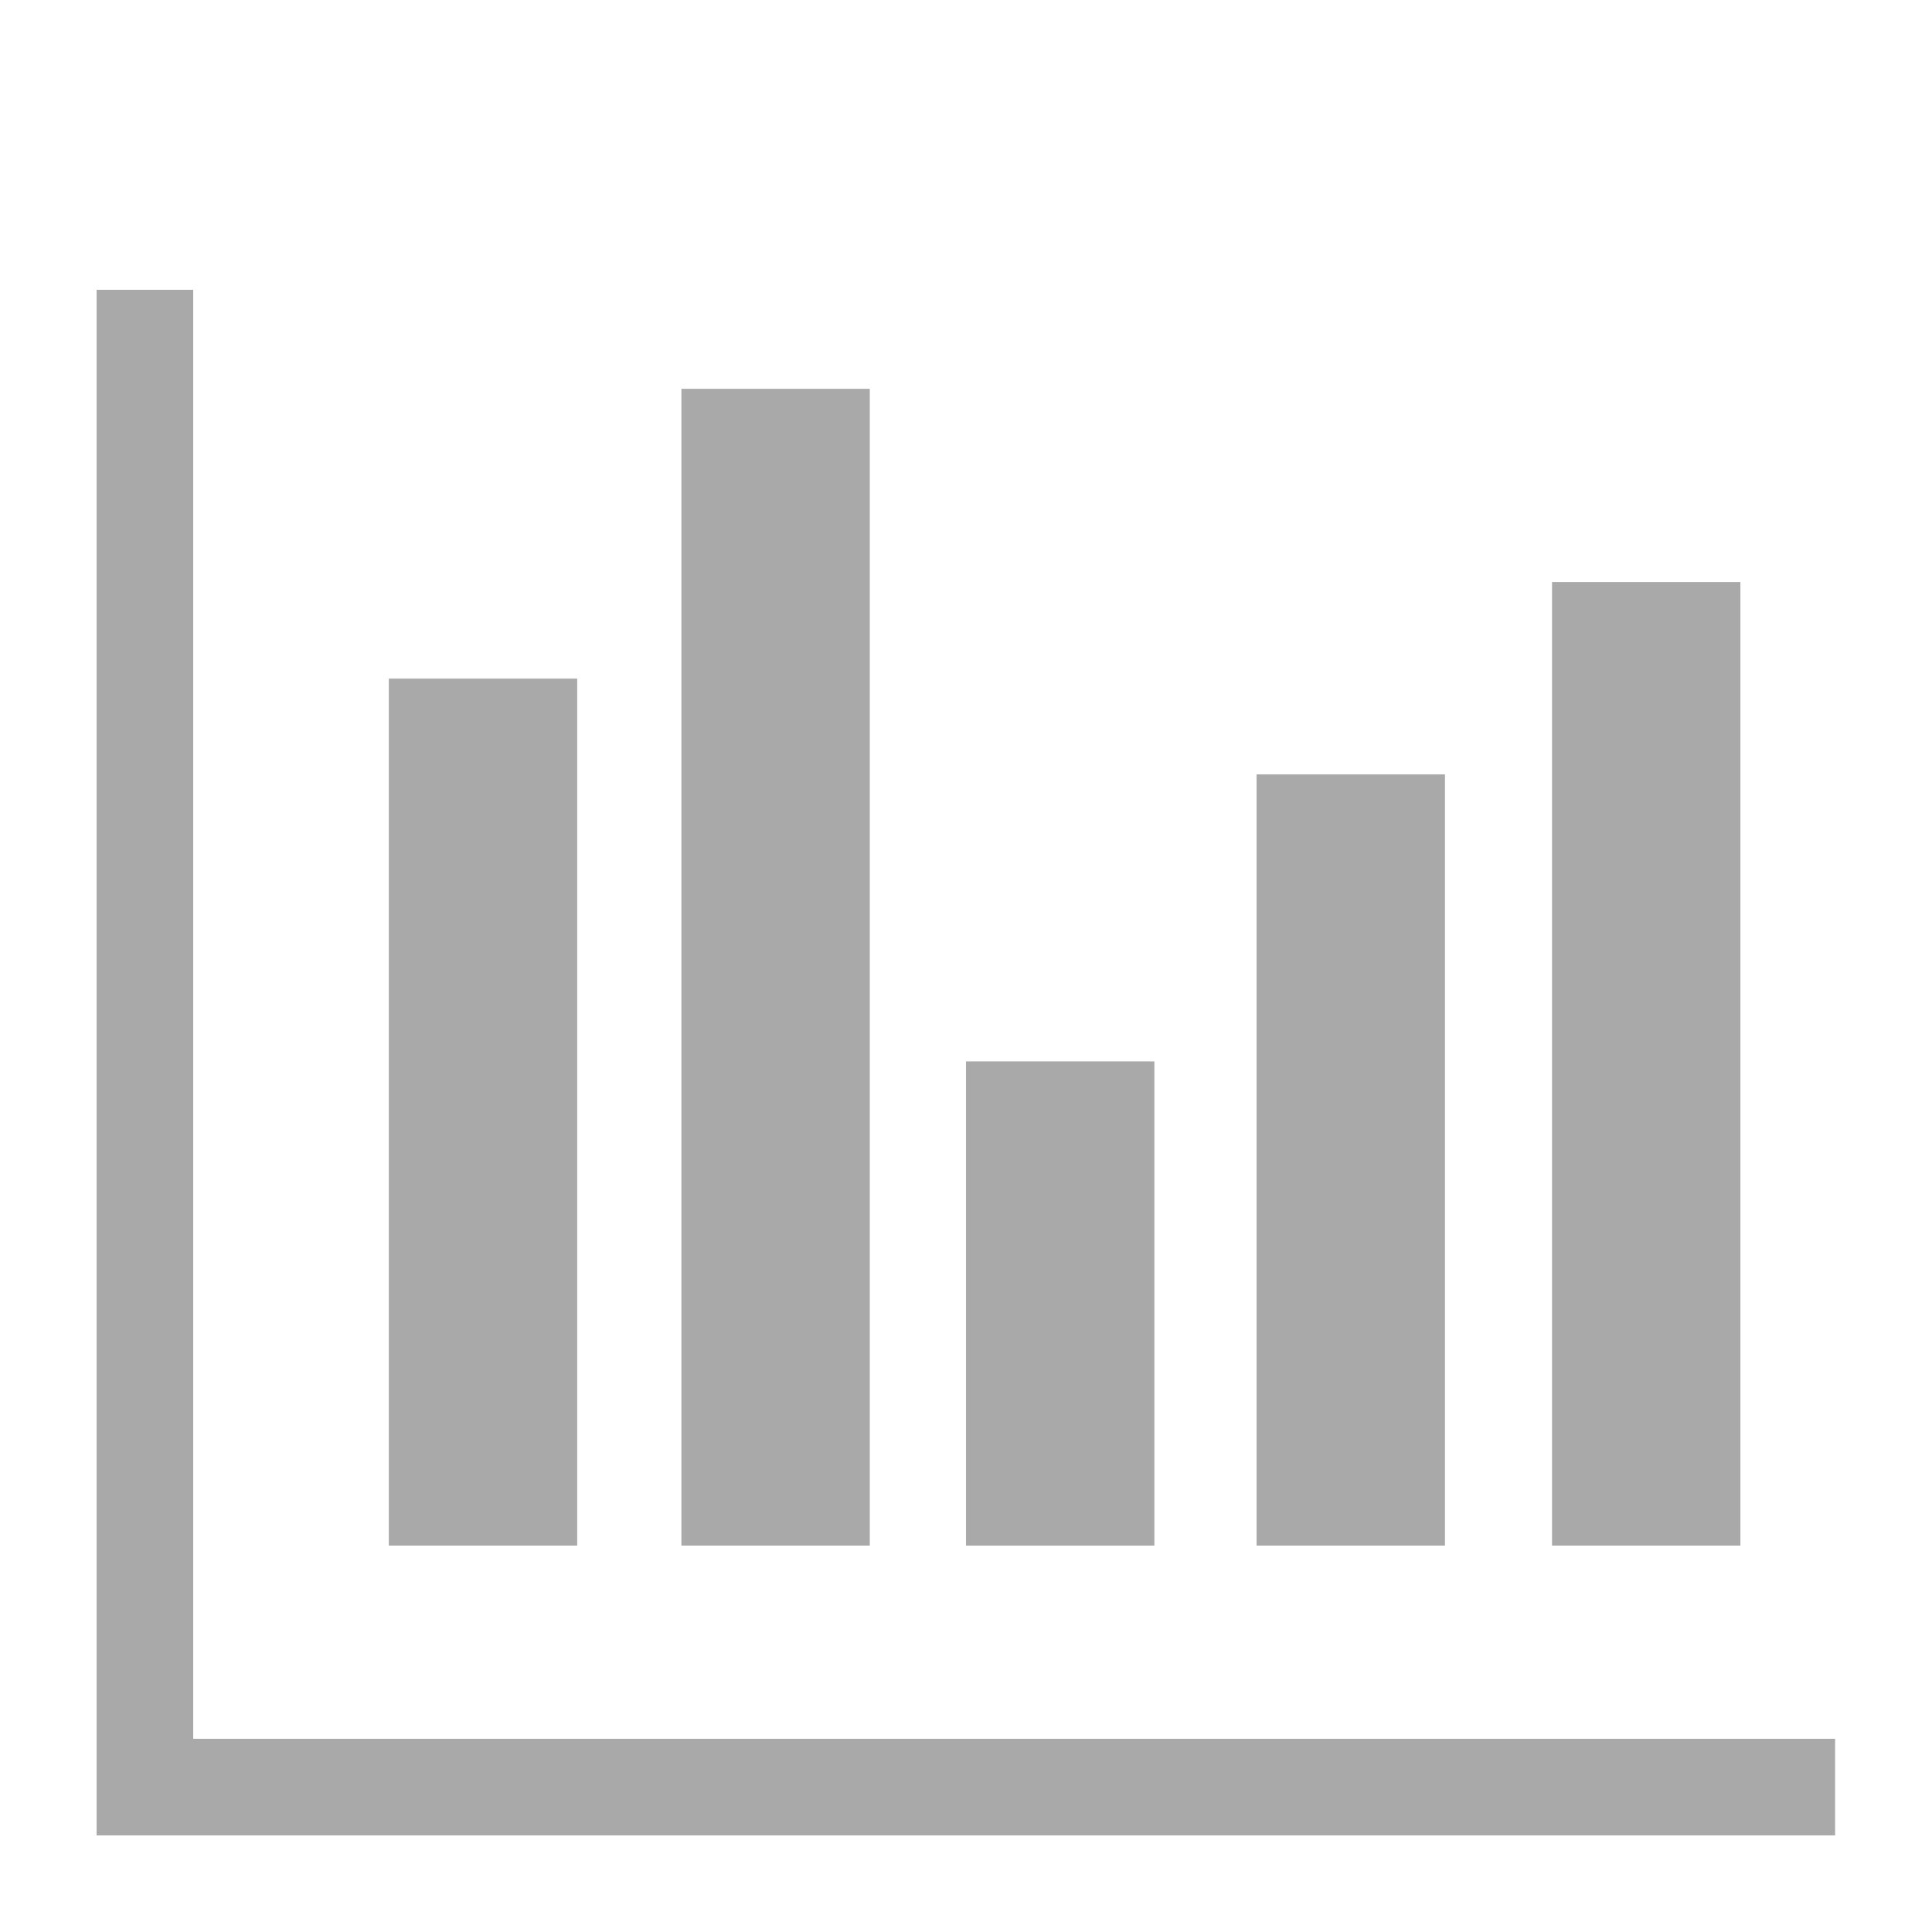
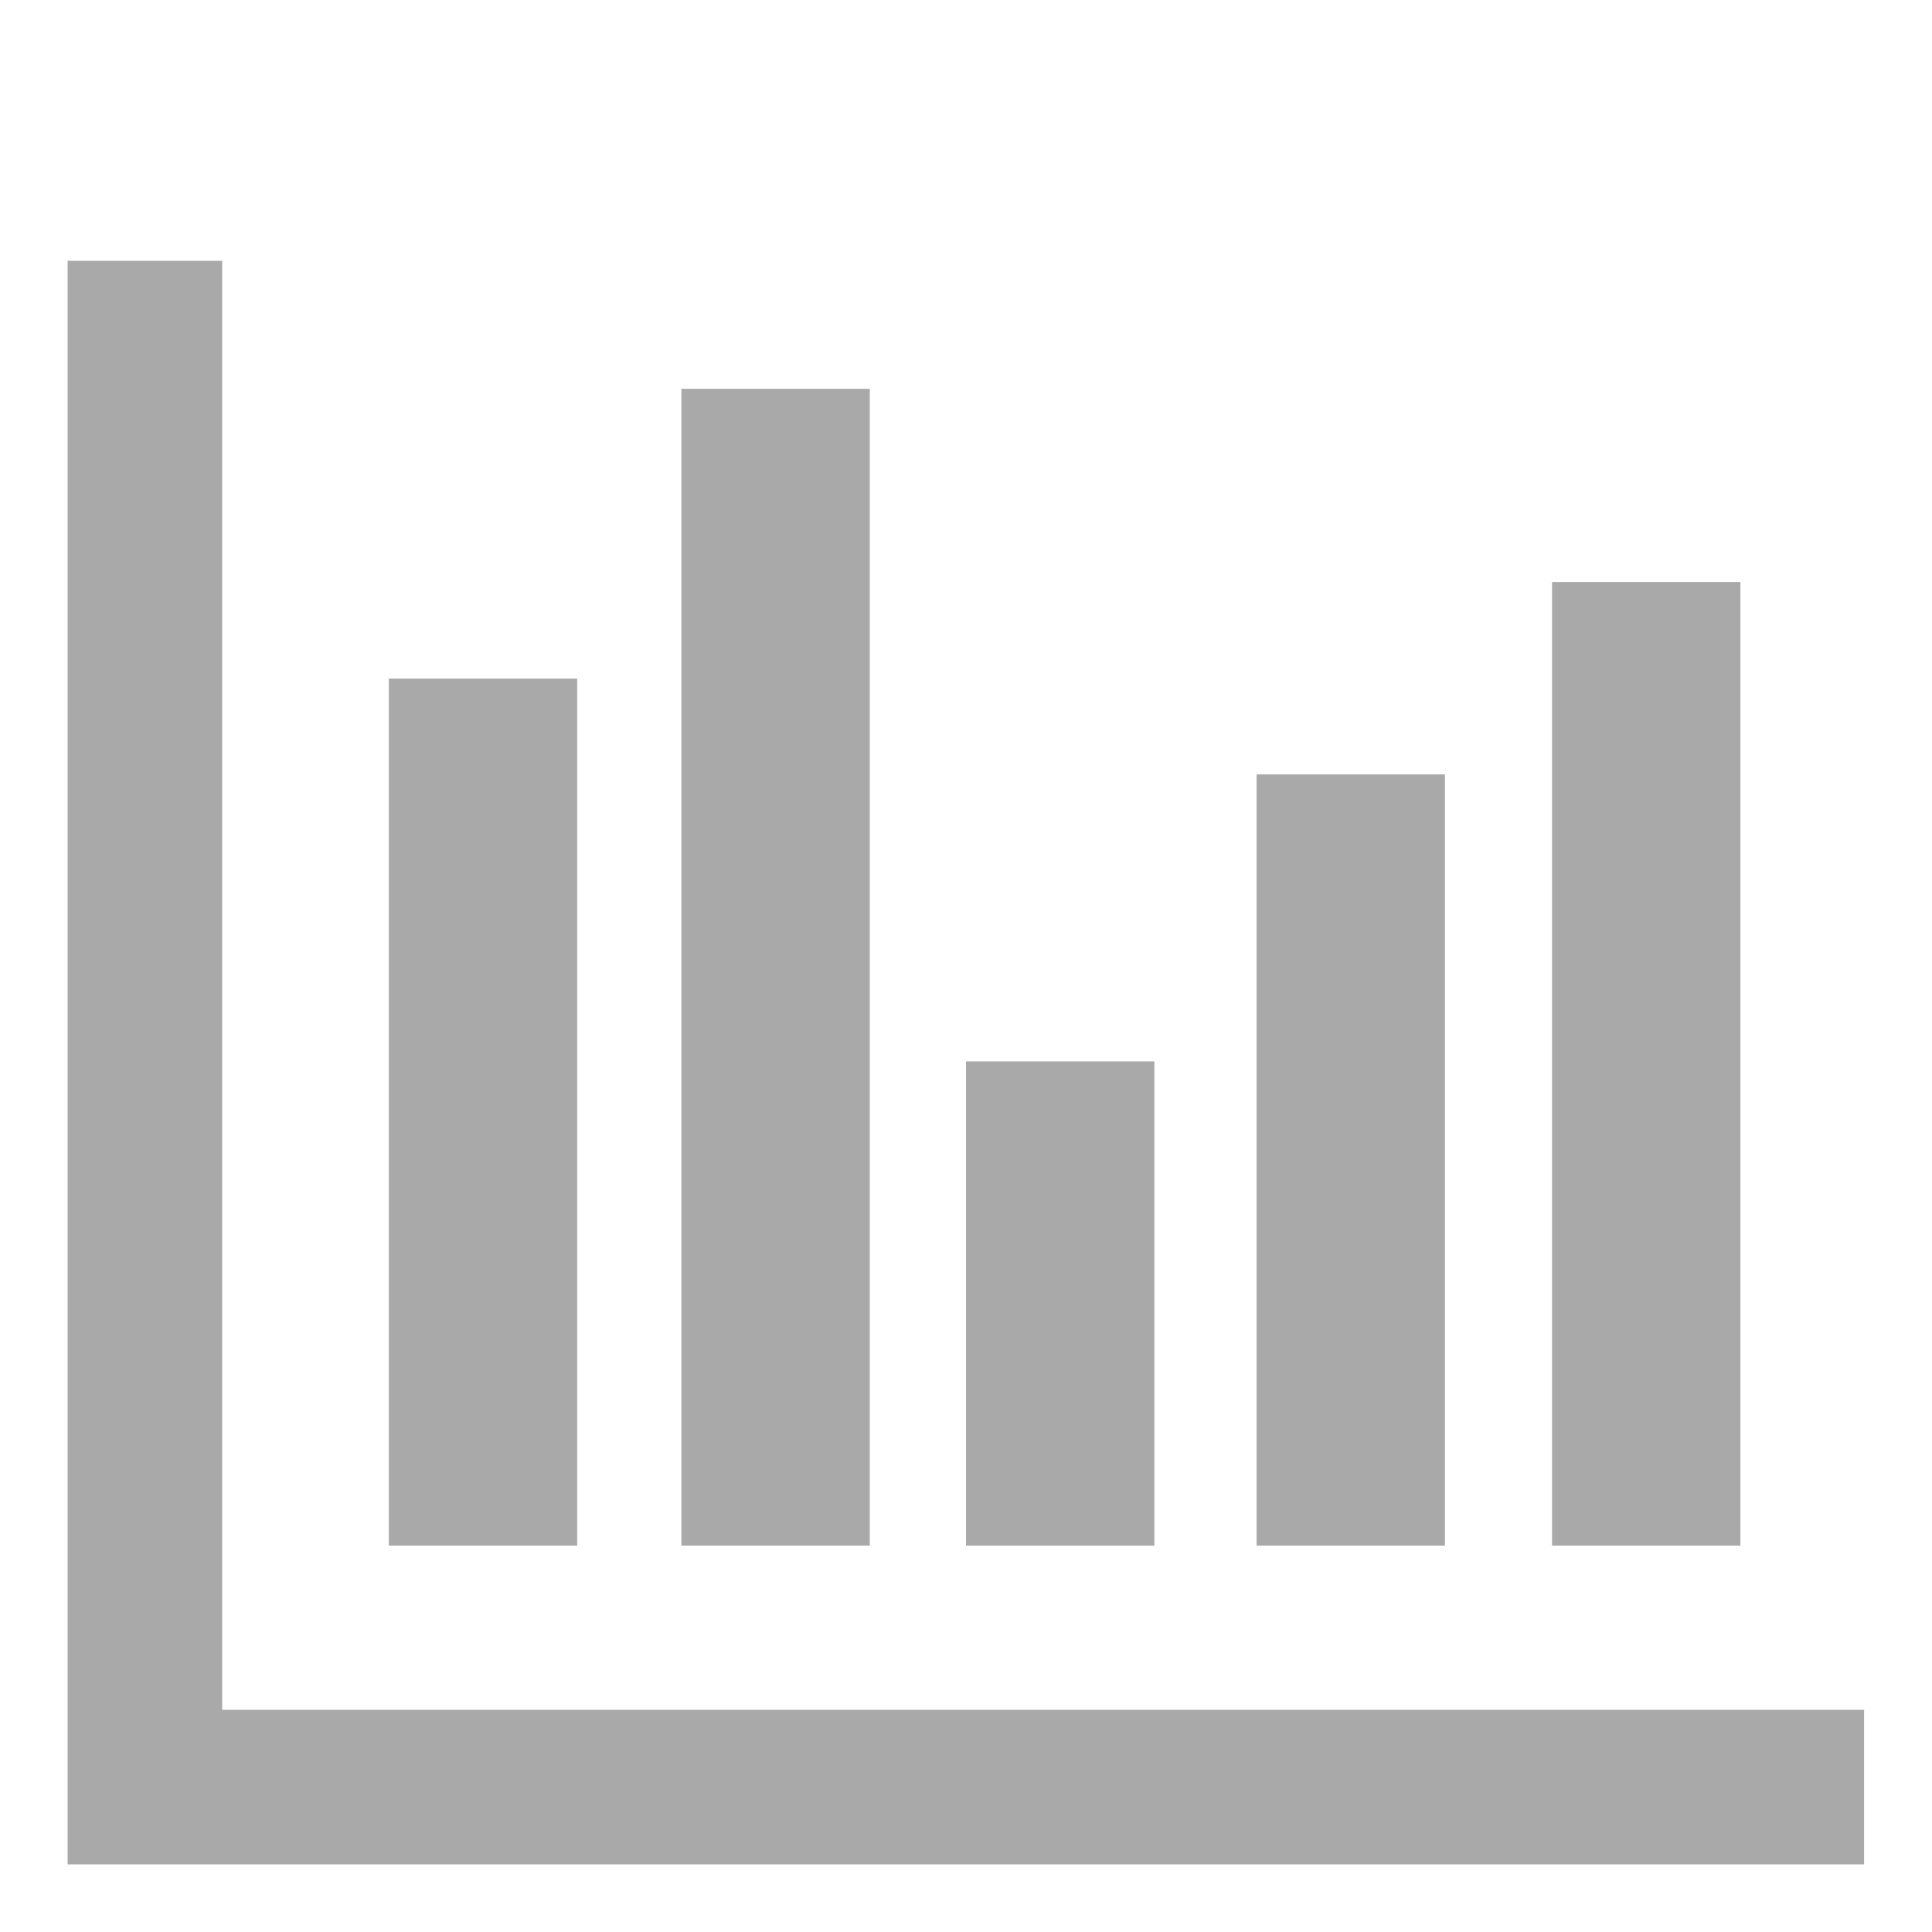
<svg xmlns="http://www.w3.org/2000/svg" enable-background="new -5 -15 100 100" height="100px" version="1.1" viewBox="-5 -15 100 100" width="100px" xml:space="preserve">
  <defs />
  <rect style="fill:#a9a9a9" height="44.875" width="9.75" x="15.125" y="20.125" />
  <rect style="fill:#a9a9a9" height="59.875" width="9.75" x="30.27" y="5.125" />
  <rect style="fill:#a9a9a9" height="25.063" width="9.75" x="45" y="39.938" />
  <rect style="fill:#a9a9a9" height="39.917" width="9.75" x="60.041" y="25.083" />
  <rect style="fill:#a9a9a9" height="49.875" width="9.75" x="75.333" y="15.125" />
-   <polygon style="fill:#a9a9a9" points="5,75 5,0 0,0 0,80 0.016,80 5,80 89.984,80 89.984,75 " />
+   <polygon stroke-width="3" style="stroke:#a9a9a9;fill:#a9a9a9" points="5,75 5,0 0,0 0,80 0.016,80 5,80 89.984,80 89.984,75 " />
</svg>
